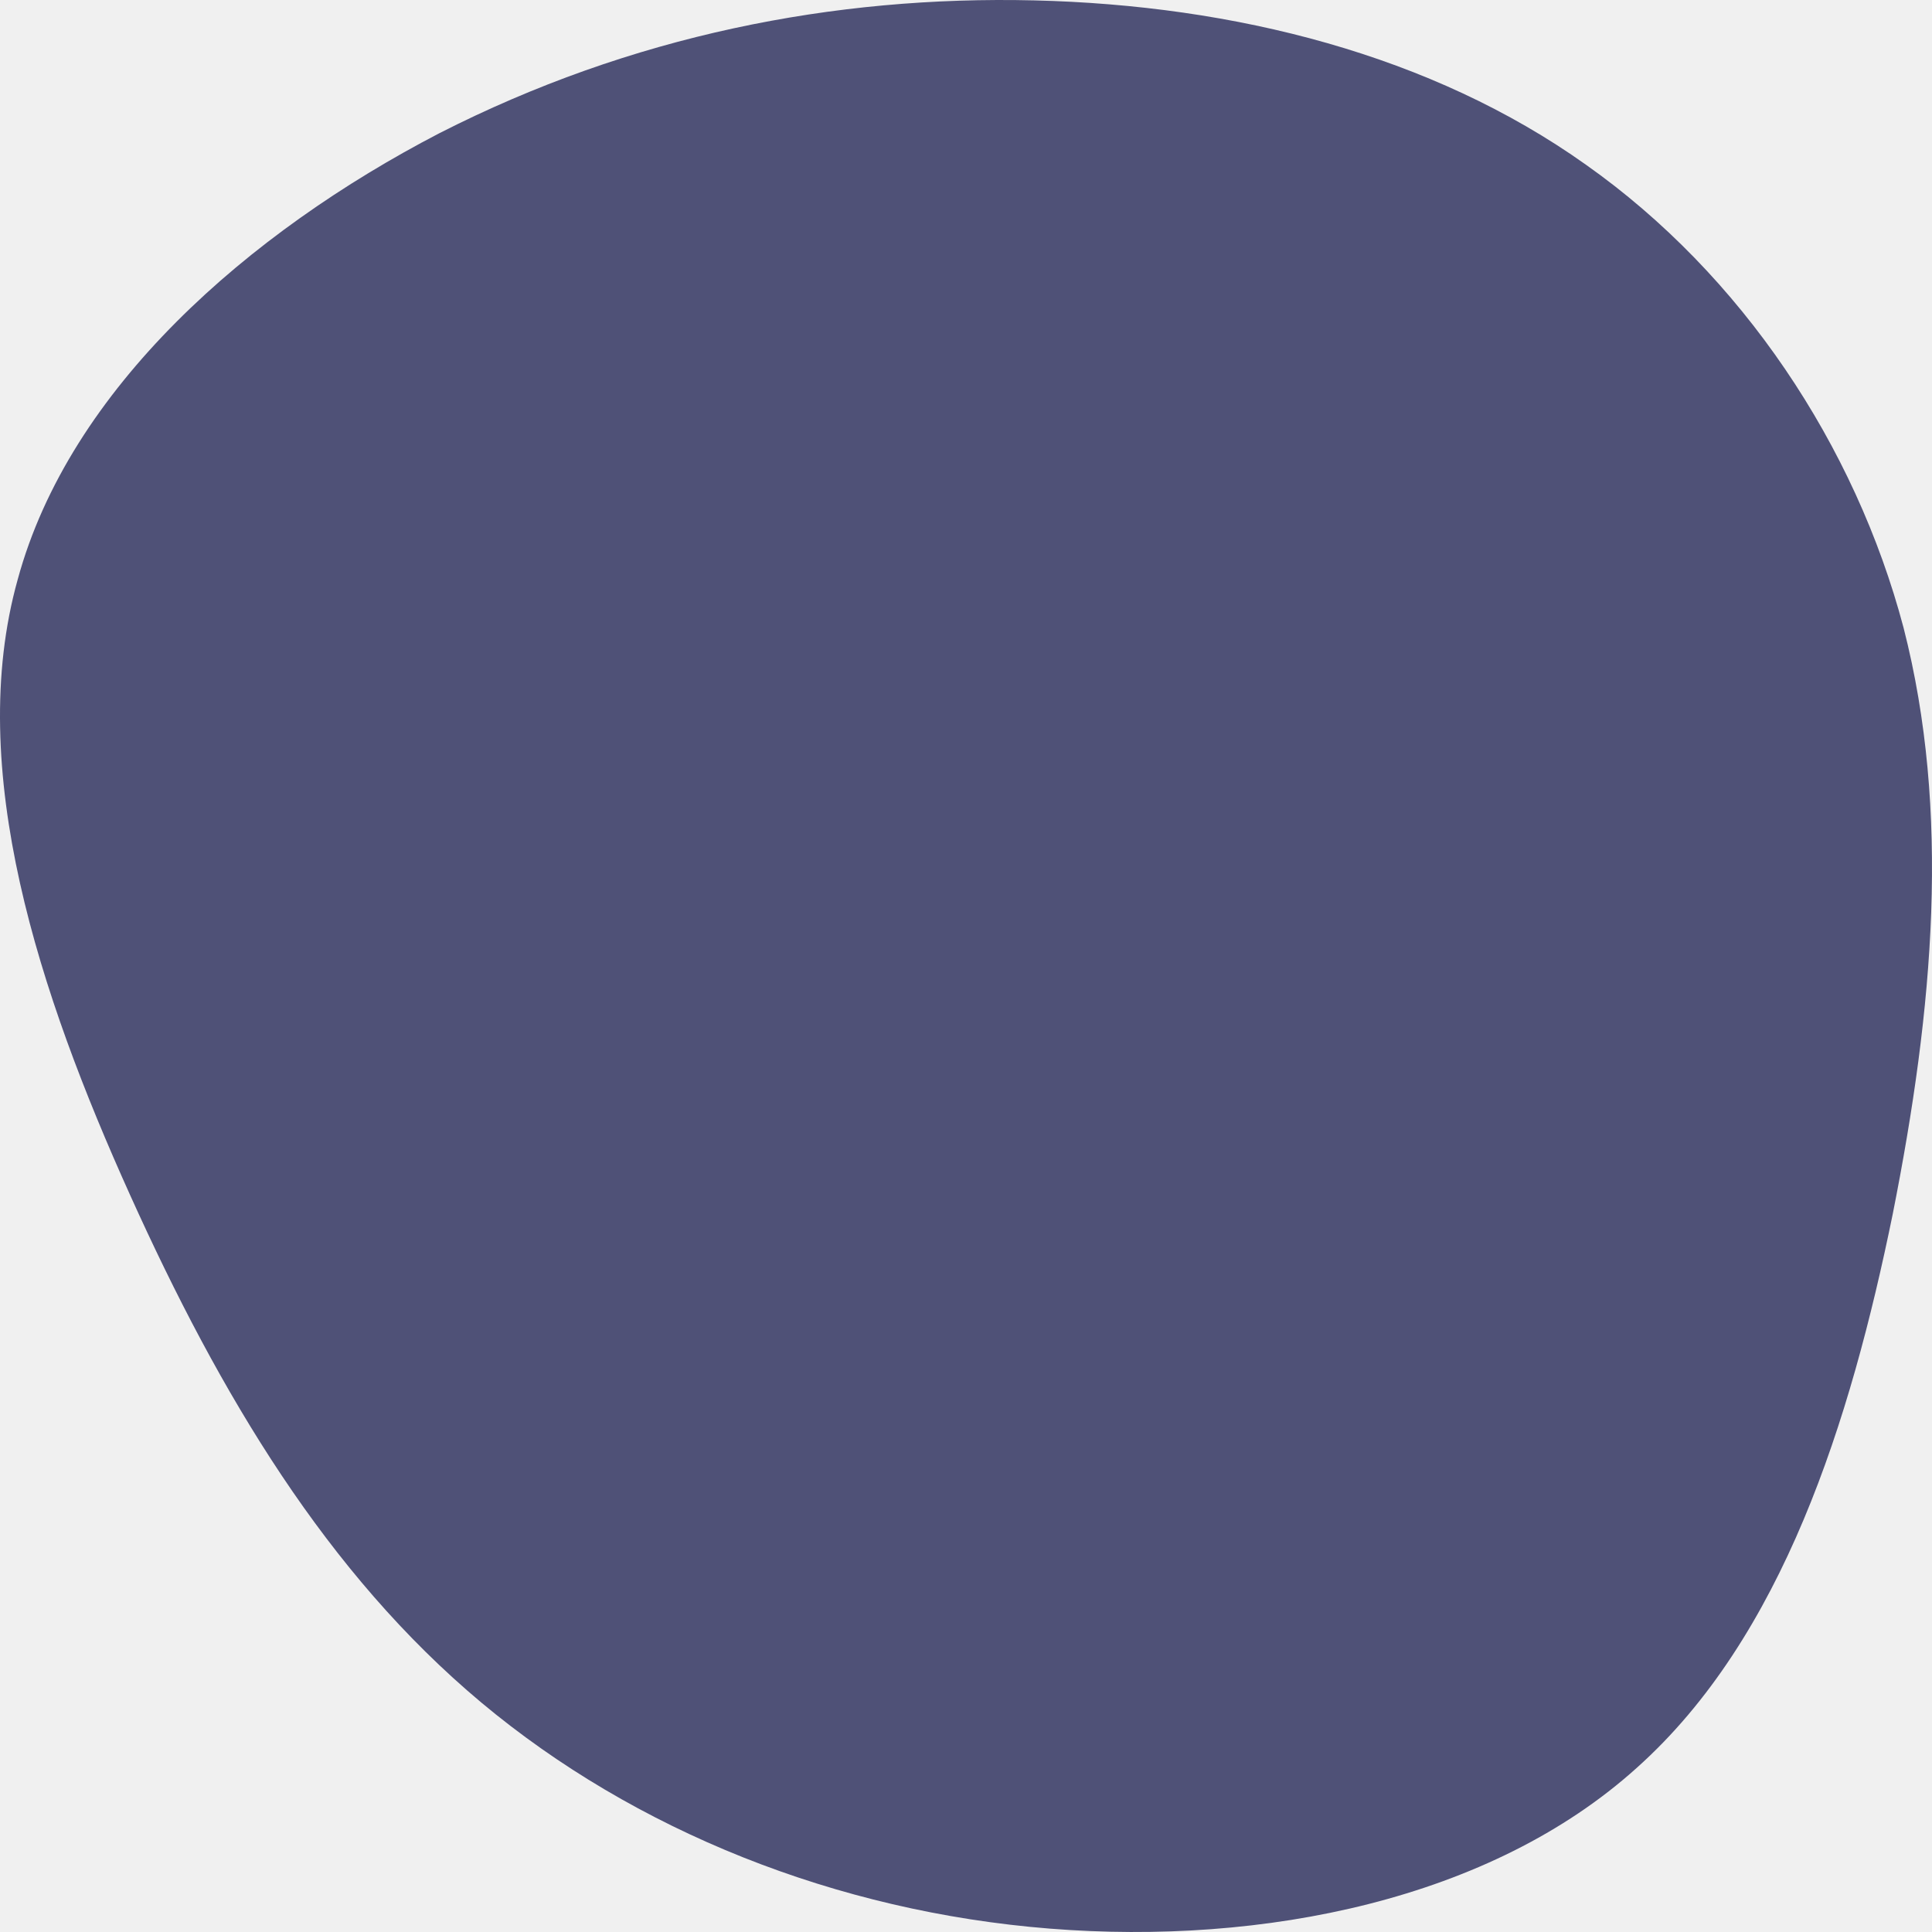
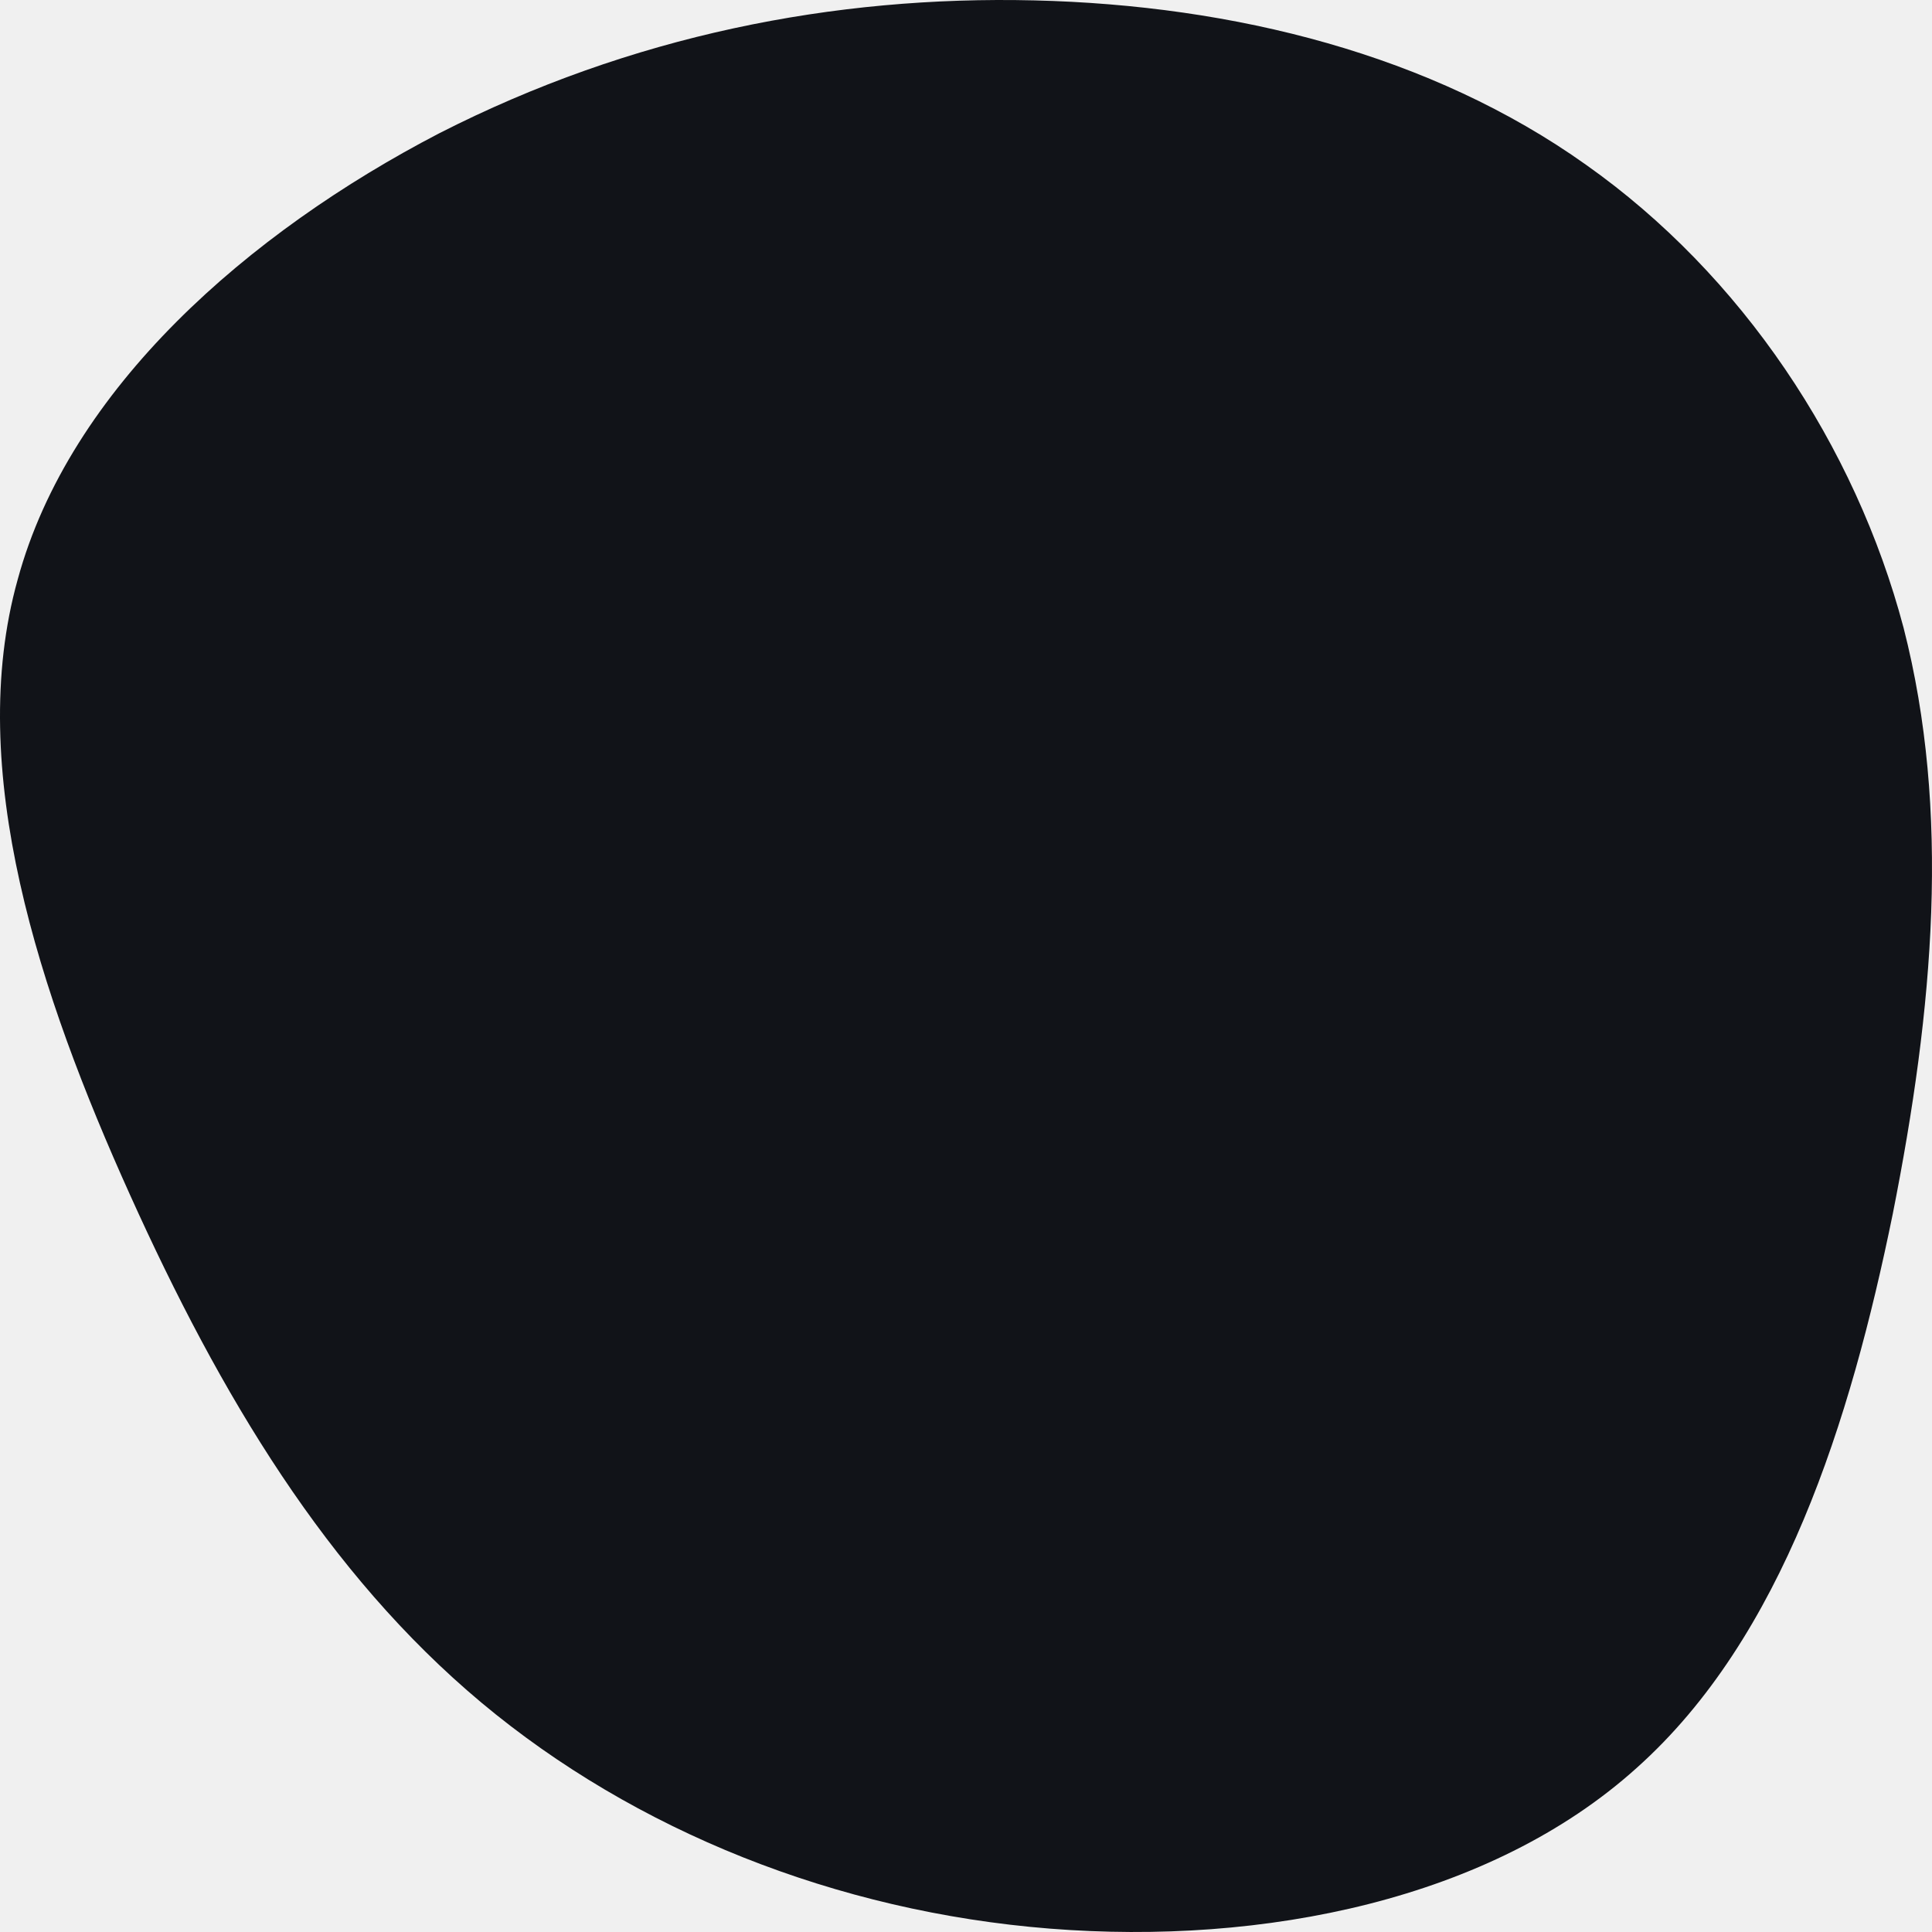
<svg xmlns="http://www.w3.org/2000/svg" width="400" height="400" viewBox="0 0 400 400" fill="none">
-   <g clip-path="url(#clip0_8_16)">
-     <mask id="mask0_8_16" style="mask-type:luminance" maskUnits="userSpaceOnUse" x="0" y="0" width="400" height="400">
-       <path d="M400 0H0V400H400V0Z" fill="white" />
-     </mask>
-     <g mask="url(#mask0_8_16)">
-       <path d="M328.375 34.121C360.62 56.898 384.117 92.19 394.116 129.985C403.865 168.029 400.365 208.577 391.866 251.378C383.118 294.179 369.119 338.982 338.873 366.014C308.627 393.297 261.633 402.808 217.389 399.304C173.145 395.8 131.4 379.03 99.655 352.498C67.659 325.716 45.661 288.923 26.914 247.373C8.166 205.824 -7.332 159.269 3.667 119.973C14.415 80.426 51.411 48.138 90.905 27.613C130.65 7.339 172.645 -0.92 214.139 0.081C255.634 1.082 296.379 11.344 328.375 34.121Z" fill="#4F5177" />
-     </g>
-   </g>
-   <defs>
-     <clipPath id="clip0_8_16">
-       <rect width="400" height="400" fill="white" />
-     </clipPath>
-   </defs>
+   <path d="M328.375 34.121C360.62 56.898 384.117 92.19 394.116 129.985C403.864 168.029 400.365 208.577 391.866 251.378C383.117 294.179 369.119 338.982 338.873 366.014C308.627 393.296 261.633 402.808 217.389 399.304C173.144 395.799 131.4 379.03 99.655 352.498C67.659 325.716 45.661 288.923 26.914 247.373C8.166 205.824 -7.332 159.269 3.667 119.973C14.415 80.426 51.411 48.138 90.905 27.613C130.65 7.339 172.645 -0.92 214.139 0.081C255.634 1.082 296.379 11.344 328.375 34.121Z" fill="#111318" />
</svg>
